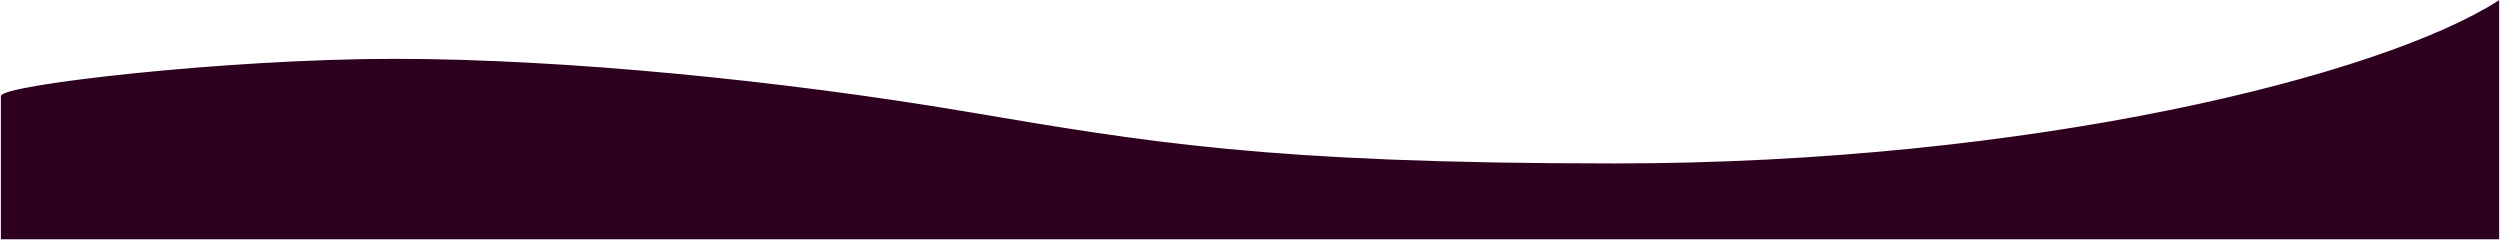
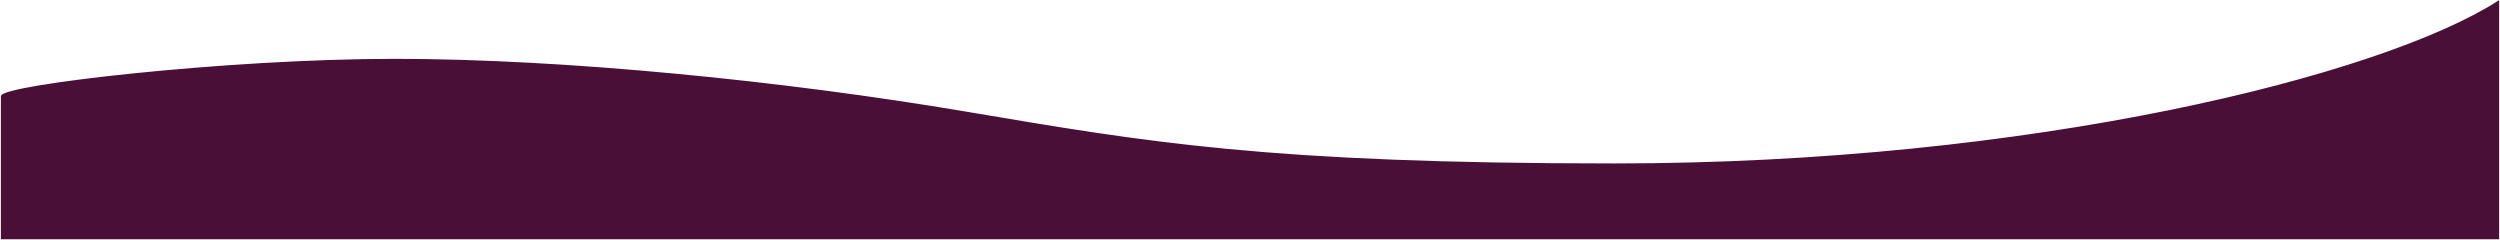
- <svg xmlns="http://www.w3.org/2000/svg" width="1442" style="display: block;" height="138" viewBox="0 0 1442 138" fill="#2C001E">
-   <path d="M931.41 94.773C1172.1 94.773 1373.53 44.122 1441 1V137.5H1.008V55.716C-0.176 49.671 129.555 34.438 227.623 34.438C325.691 34.438 452.475 47.205 556.934 64.835C661.393 82.466 731.033 94.773 931.41 94.773Z" fill="#2C001E" stroke="#2C001E" />
+ <svg xmlns="http://www.w3.org/2000/svg" width="1442" style="display: block;" height="138" viewBox="0 0 1442 138" fill="#4a0f37">
+   <path d="M931.41 94.773C1172.1 94.773 1373.53 44.122 1441 1V137.5H1.008V55.716C-0.176 49.671 129.555 34.438 227.623 34.438C325.691 34.438 452.475 47.205 556.934 64.835C661.393 82.466 731.033 94.773 931.41 94.773Z" fill="#4a0f37" stroke="#4a0f37" />
</svg>
